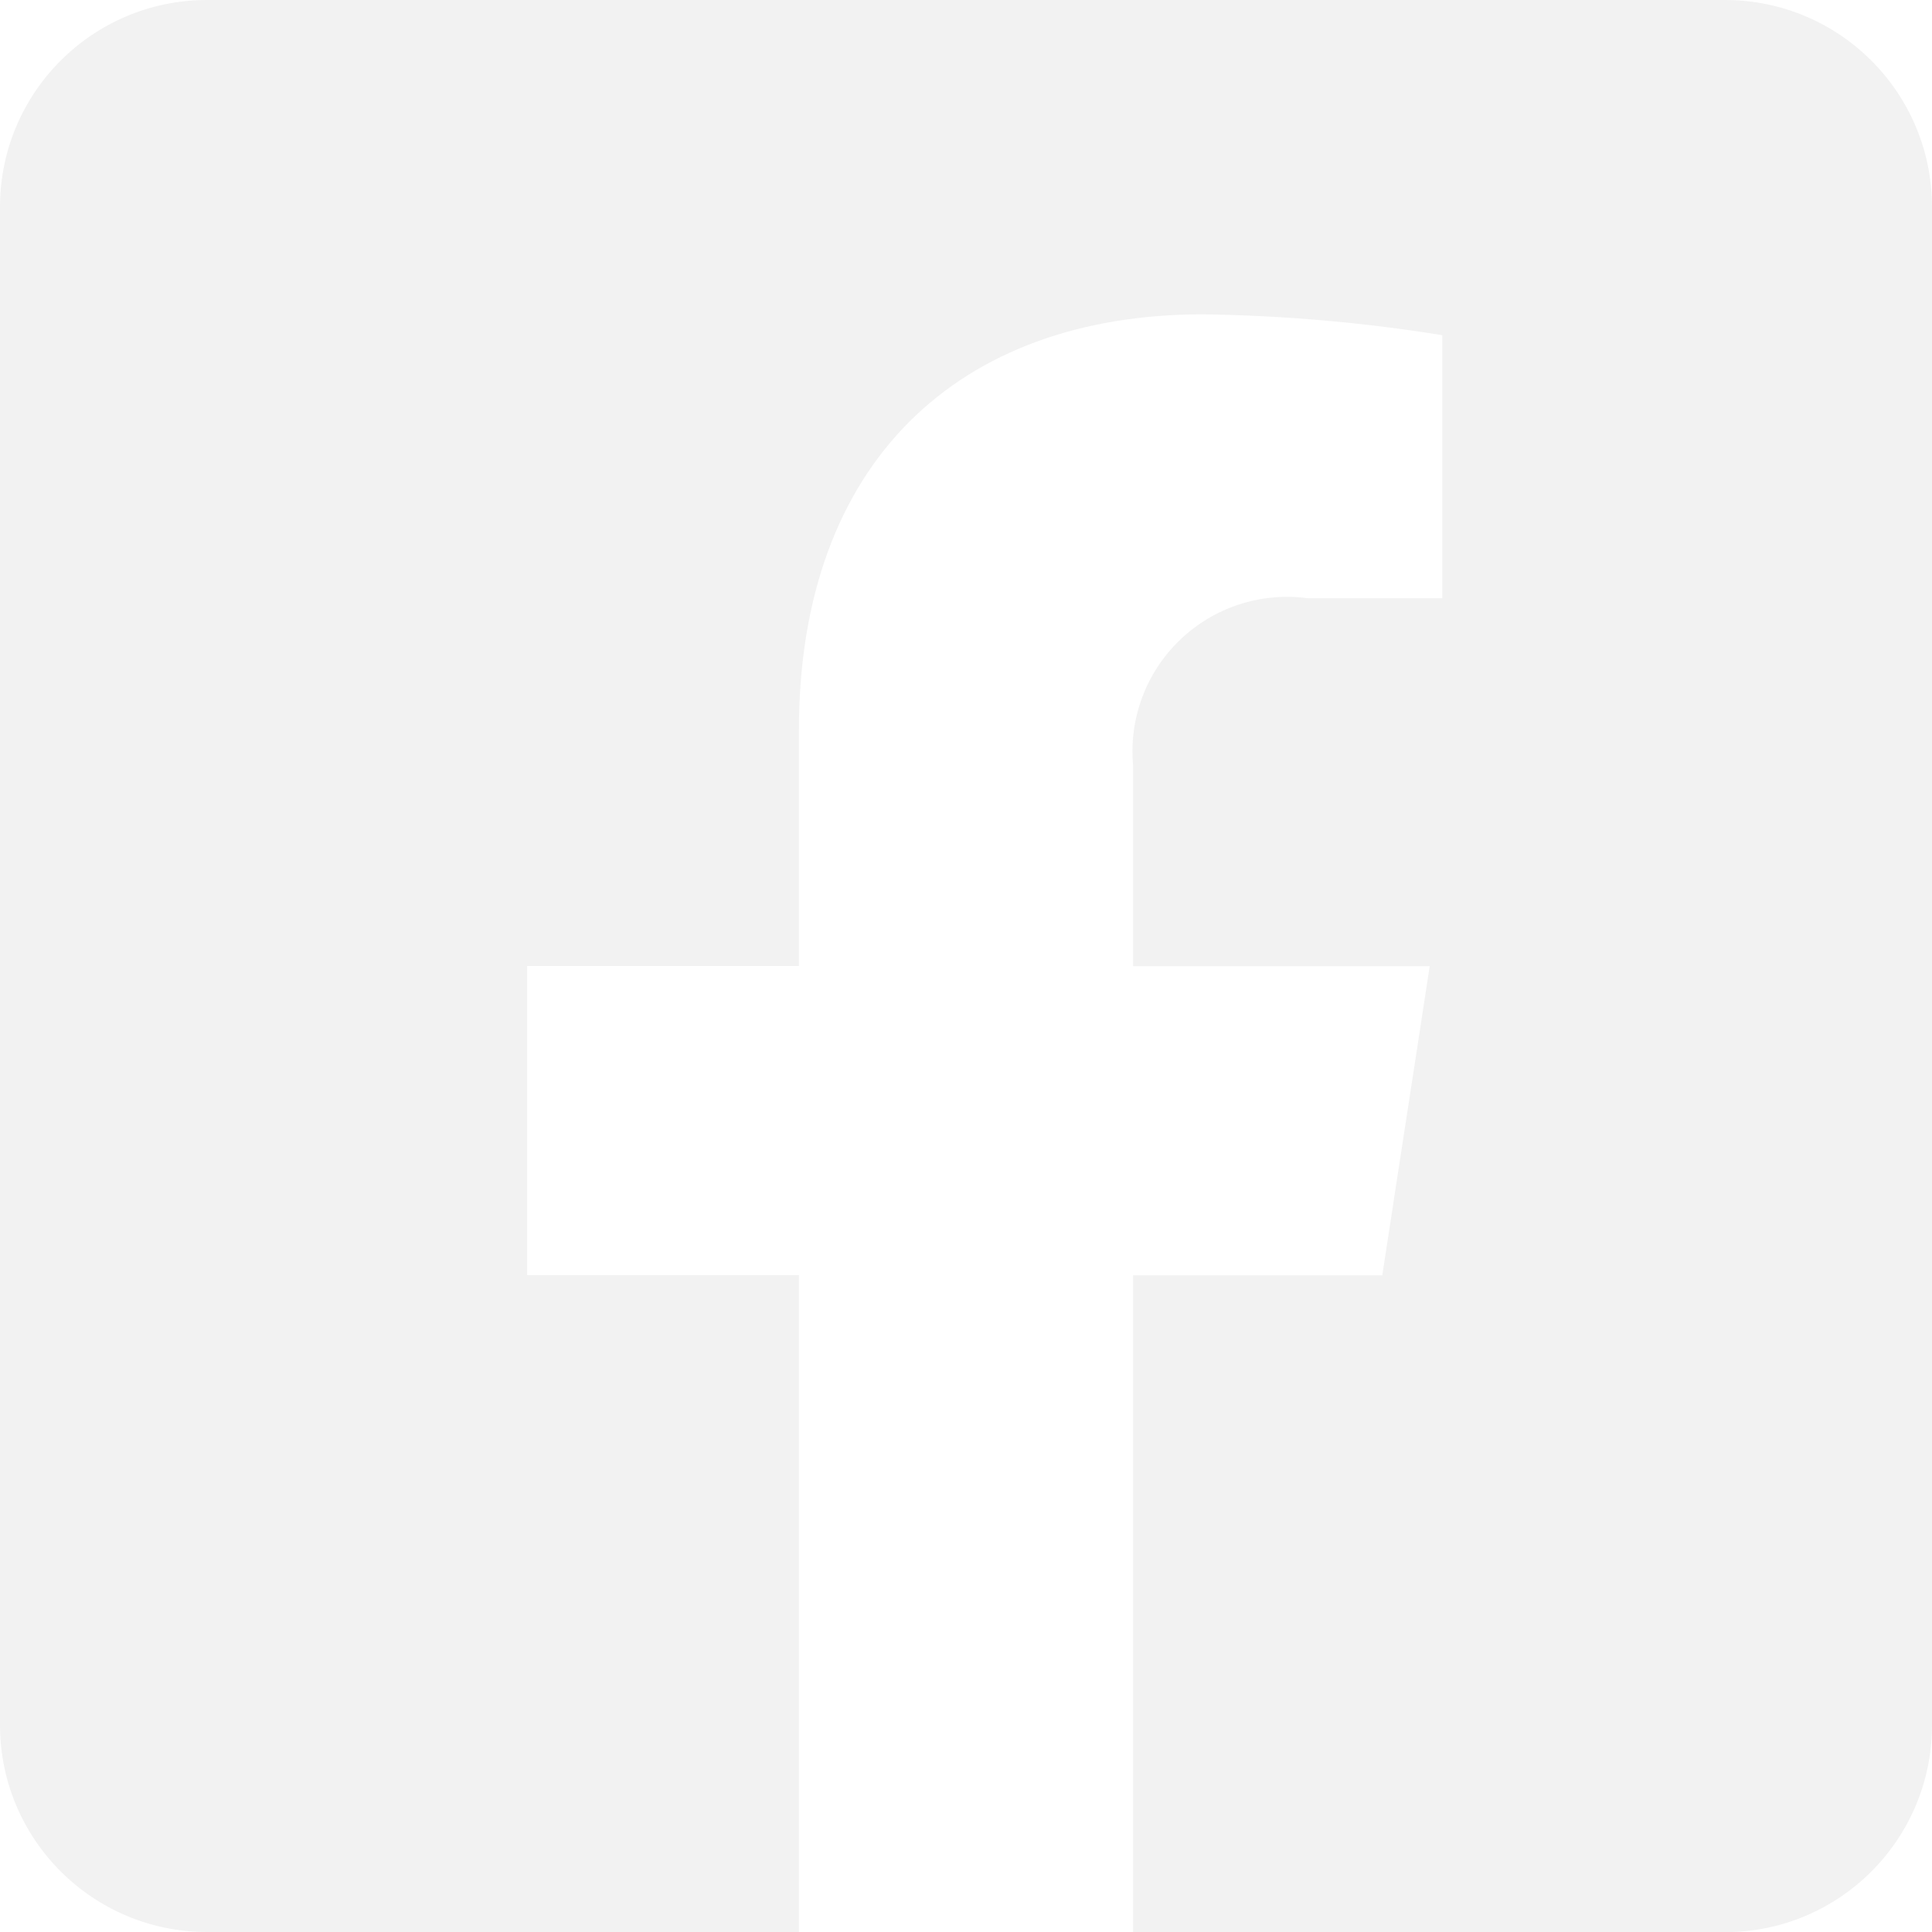
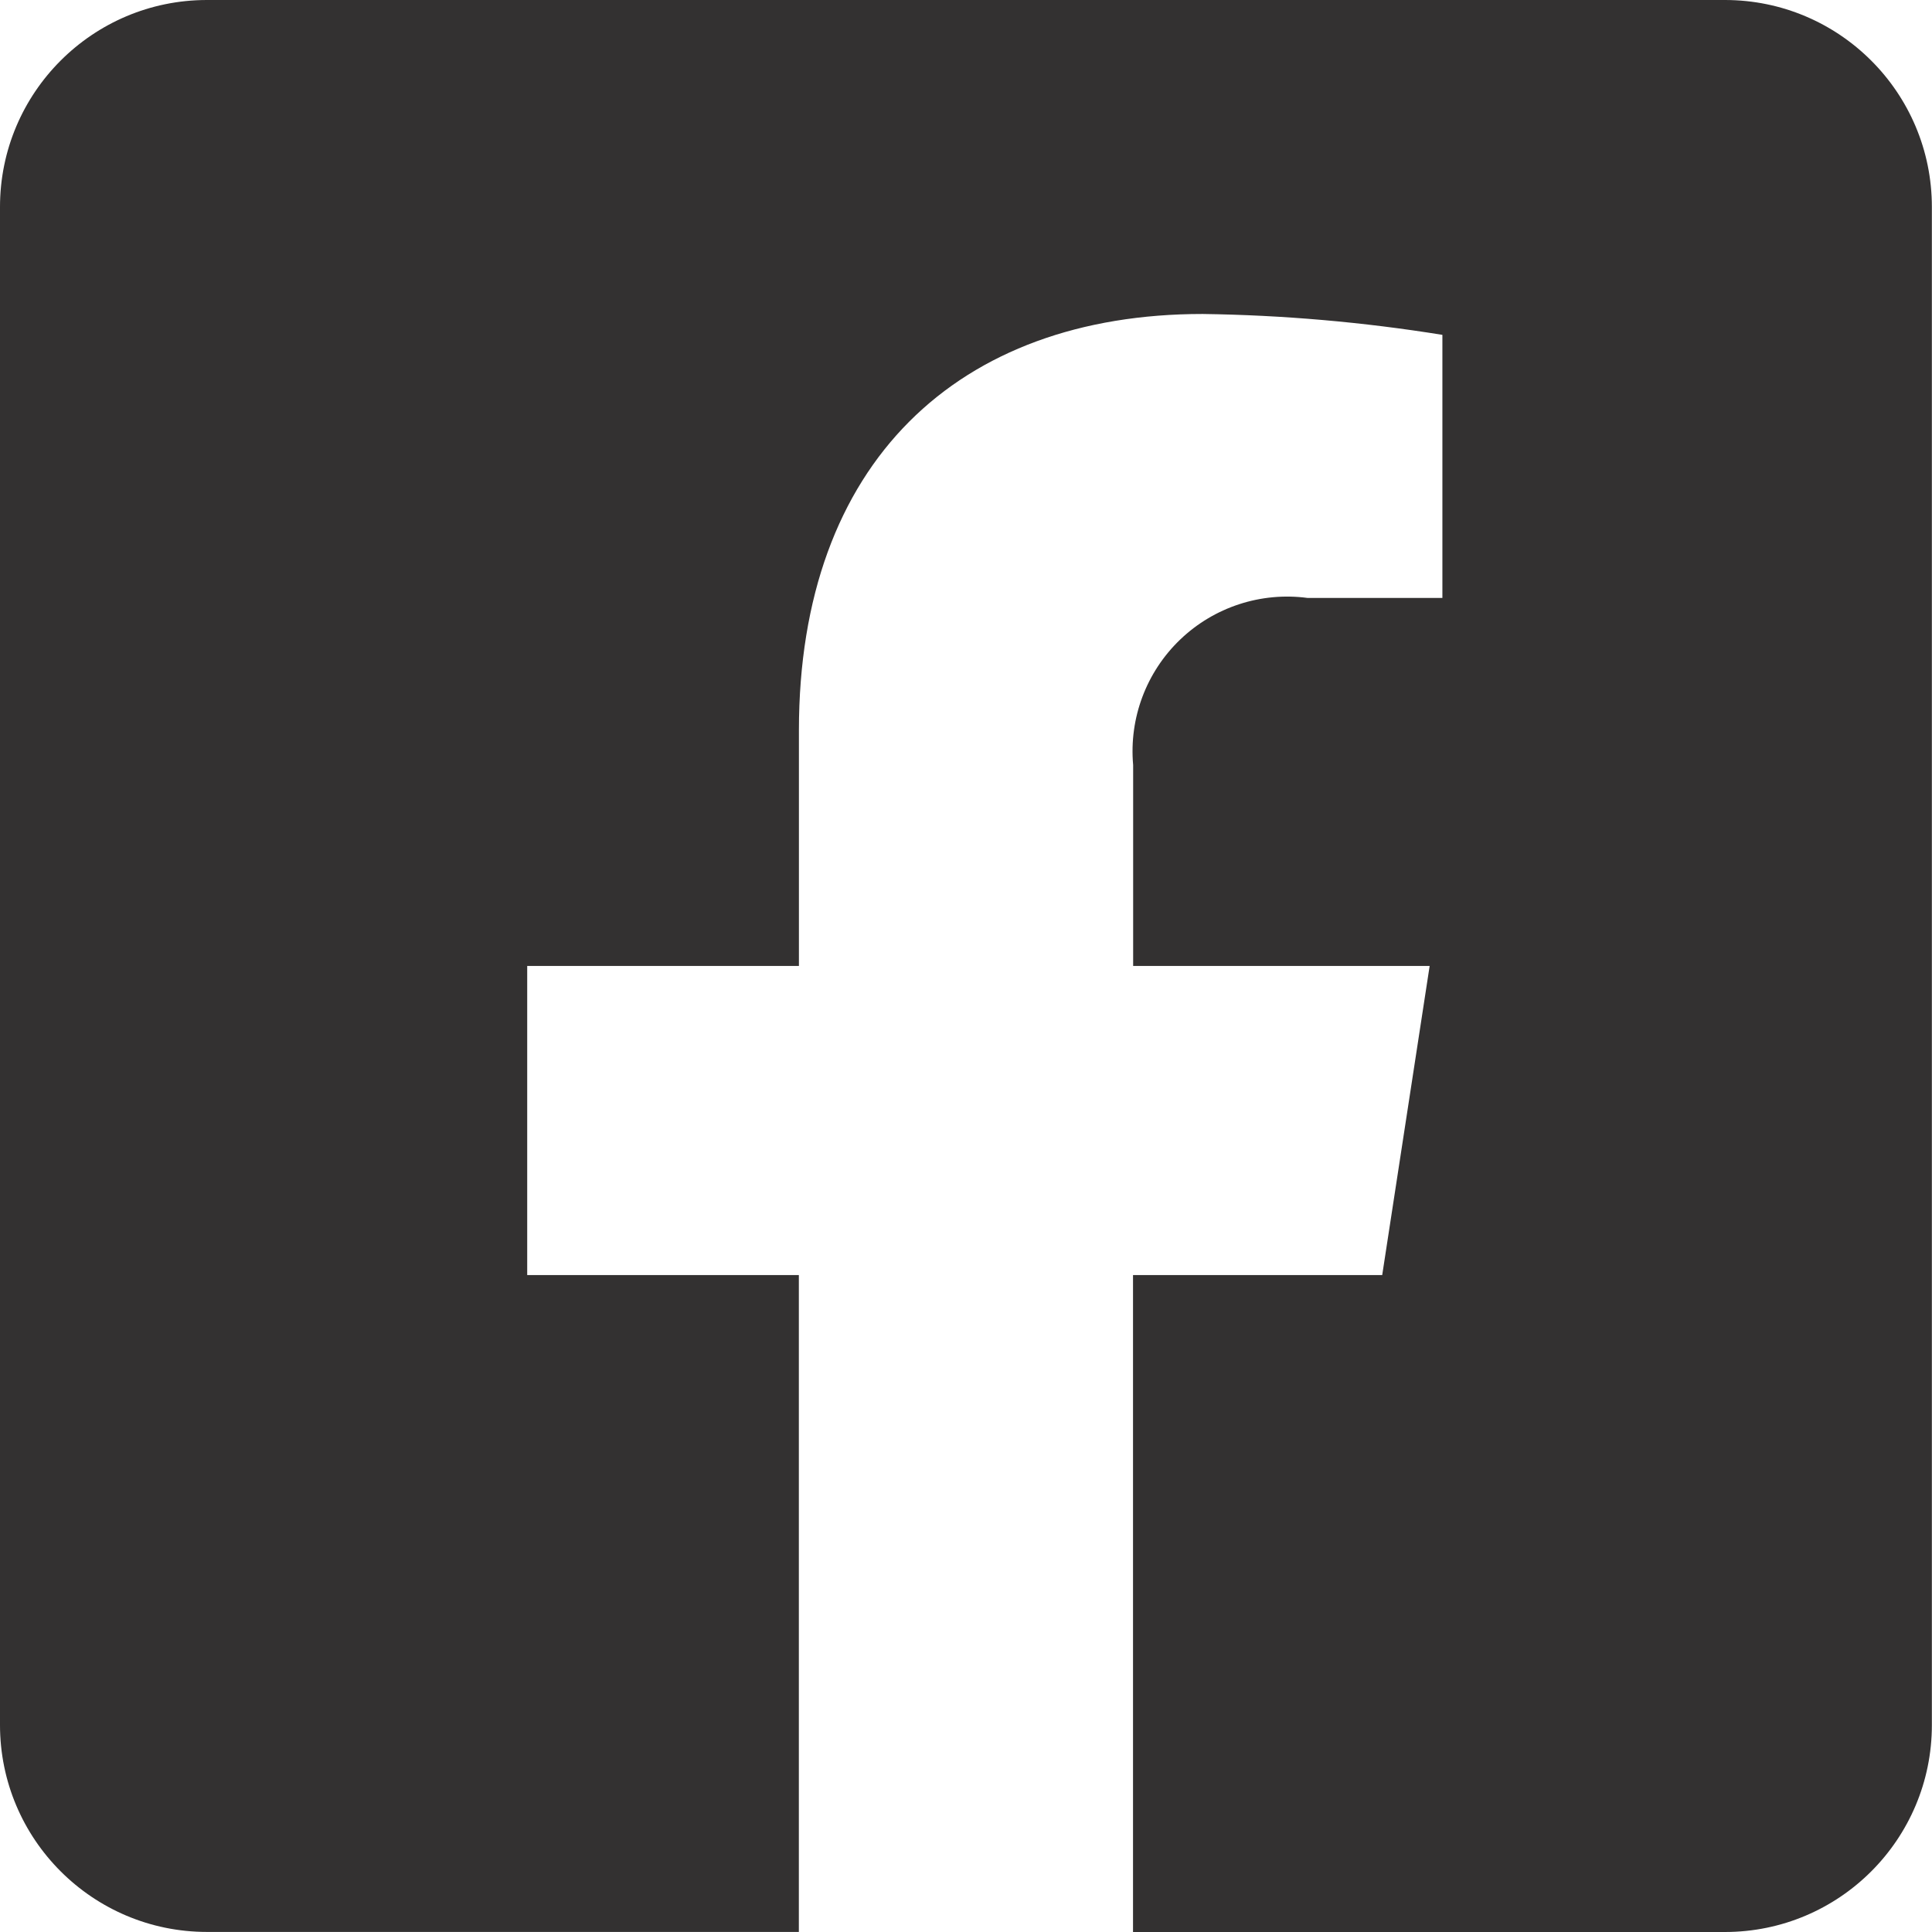
- <svg xmlns="http://www.w3.org/2000/svg" width="25.114" height="25.114" viewBox="0 0 25.114 25.114">
-   <path d="M22.423,2.25H2.691A2.691,2.691,0,0,0,0,4.941V24.673a2.691,2.691,0,0,0,2.691,2.691h7.694V18.825H6.853V14.807h3.532V11.744c0-3.484,2.074-5.408,5.251-5.408a21.4,21.4,0,0,1,3.112.271v3.419H16.995A2.009,2.009,0,0,0,14.729,12.2v2.609h3.856l-.617,4.019H14.729v8.538h7.694a2.691,2.691,0,0,0,2.691-2.691V4.941A2.691,2.691,0,0,0,22.423,2.25Z" transform="translate(0 -2.25)" fill="#f2f2f2" />
+ <svg xmlns="http://www.w3.org/2000/svg" width="30.625" height="30.625" viewBox="0 0 30.625 30.625">
+   <path id="Icon_awesome-facebook-square" data-name="Icon awesome-facebook-square" d="M27.344,2.188H3.281A3.281,3.281,0,0,0,0,5.469V29.531a3.281,3.281,0,0,0,3.281,3.281h9.382V22.4H8.357V17.5h4.307V13.765c0-4.249,2.529-6.6,6.4-6.6a26.09,26.09,0,0,1,3.8.331v4.17H20.725a2.451,2.451,0,0,0-2.763,2.648V17.5h4.7l-.752,4.9h-3.95V32.813h9.382a3.281,3.281,0,0,0,3.281-3.281V5.469a3.281,3.281,0,0,0-3.281-3.281Z" transform="translate(0 -2.188)" fill="#333131" />
</svg>
